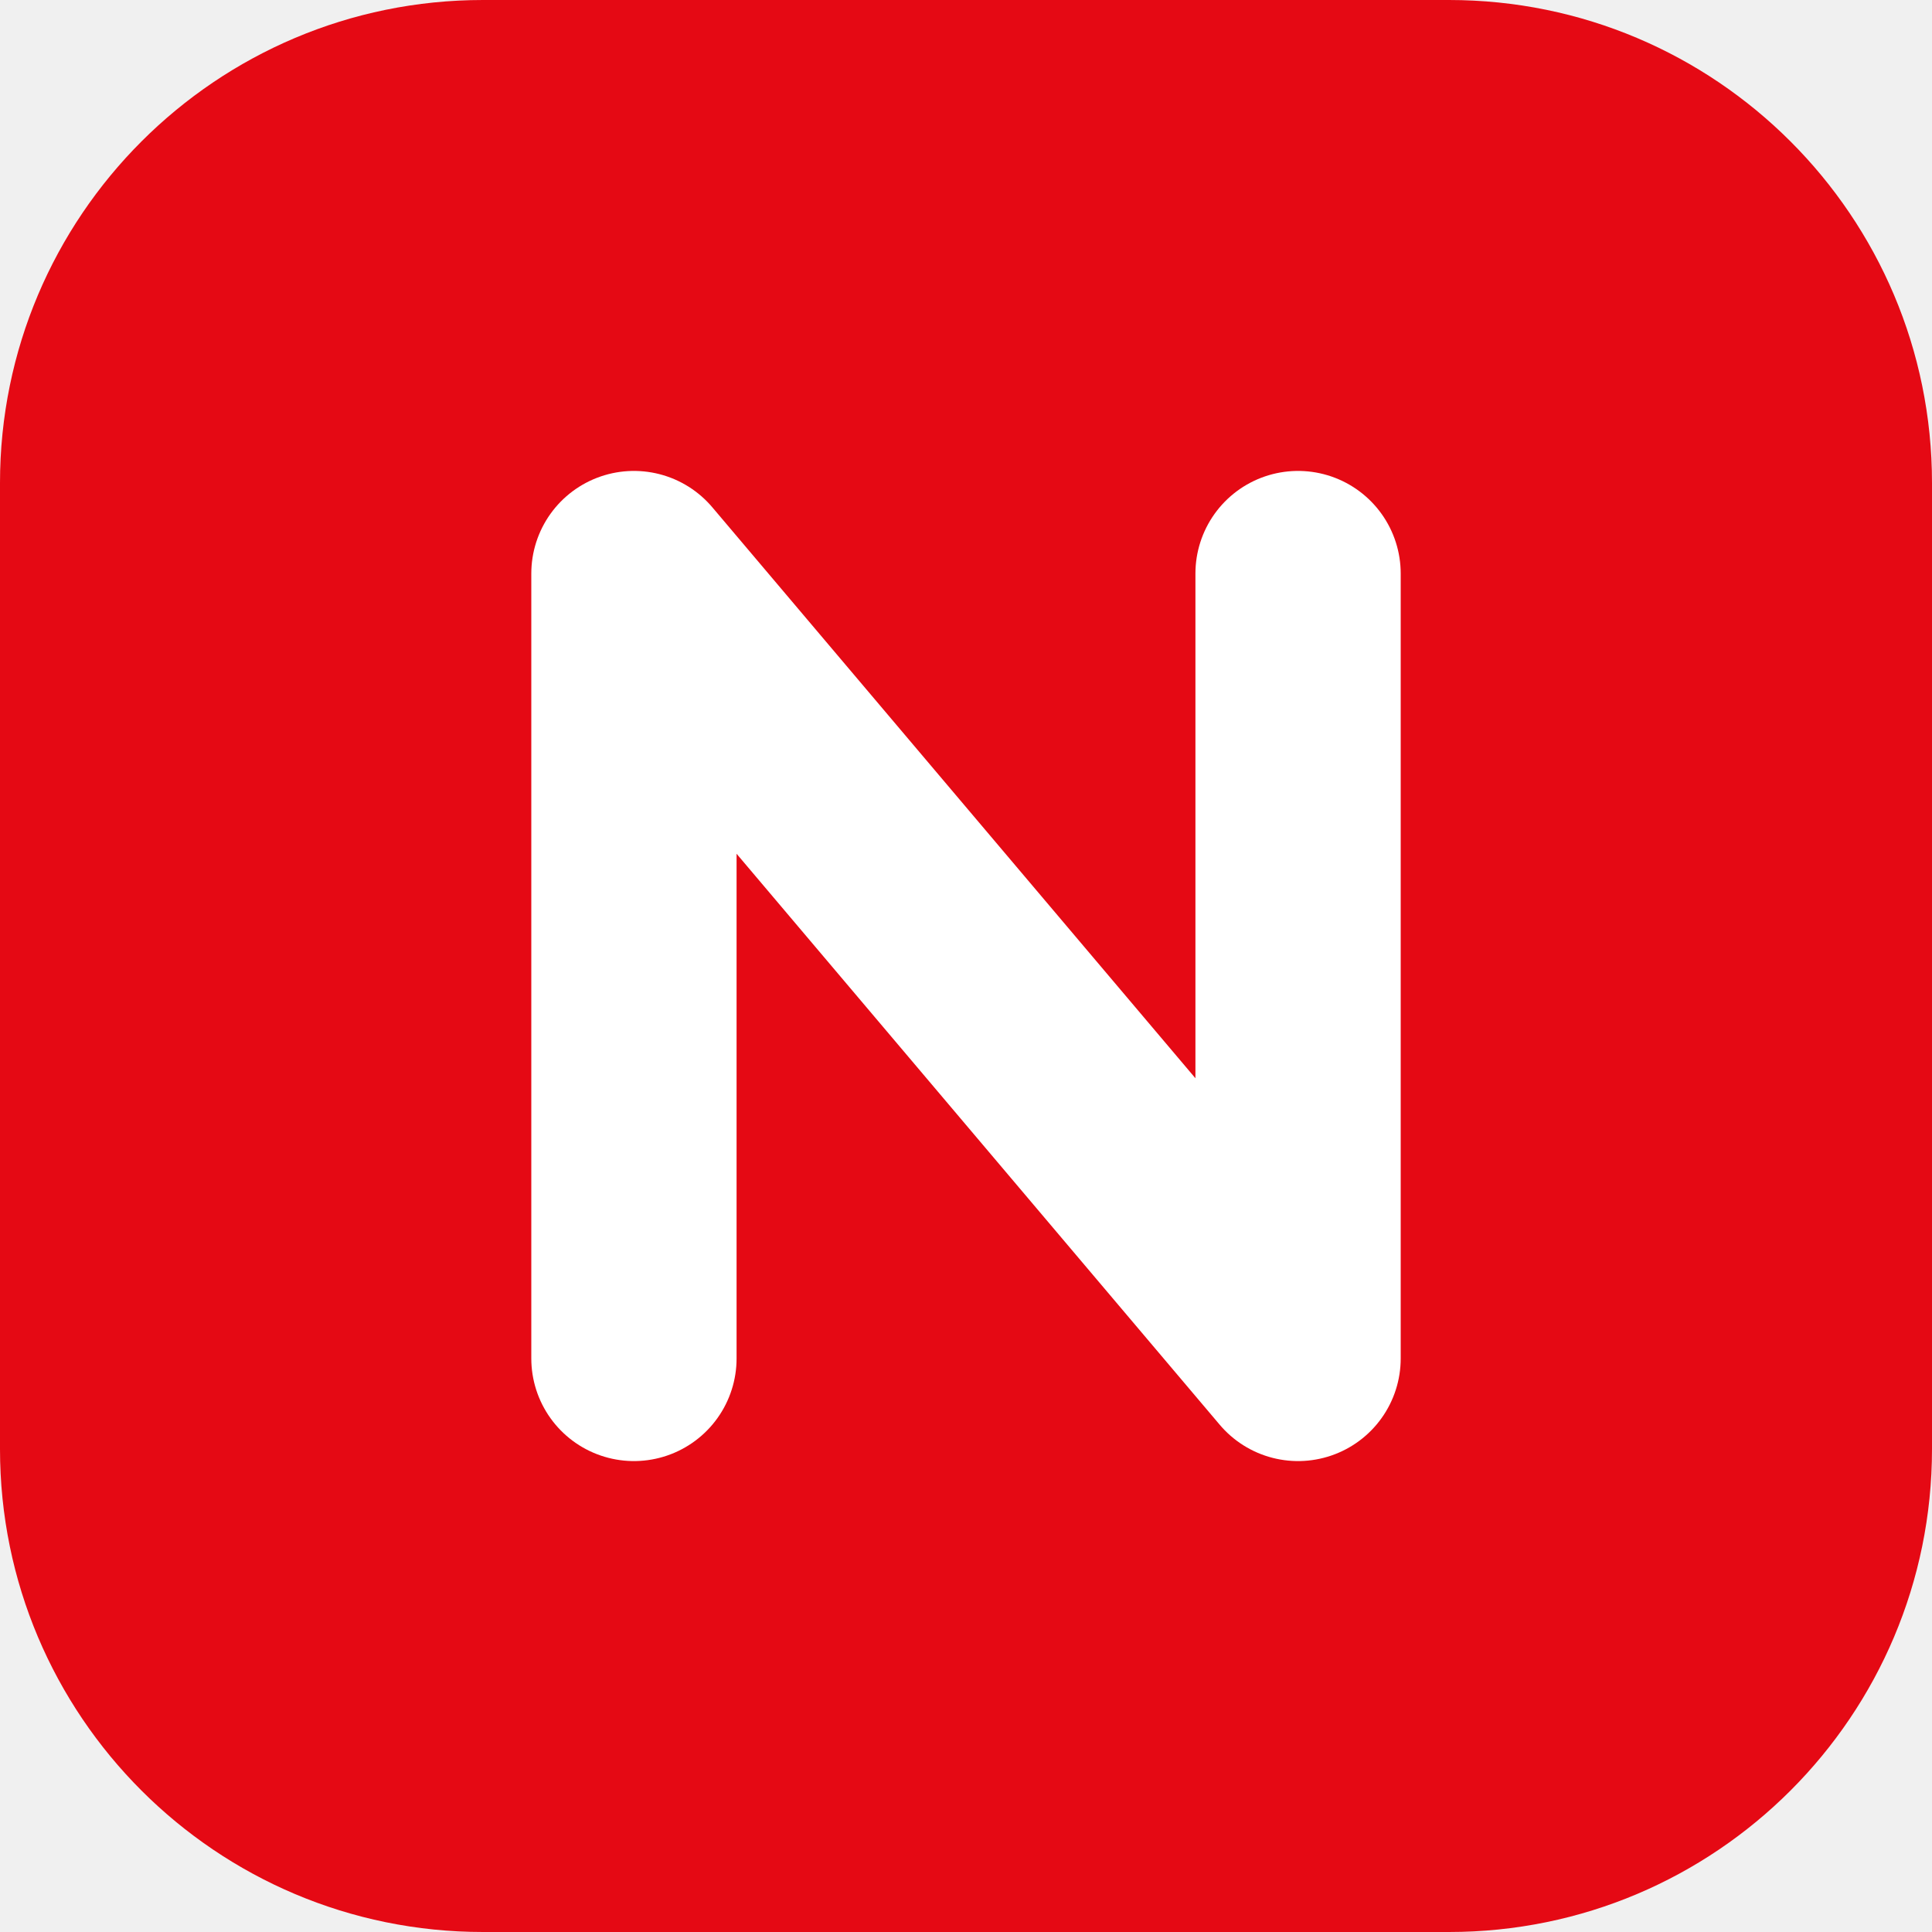
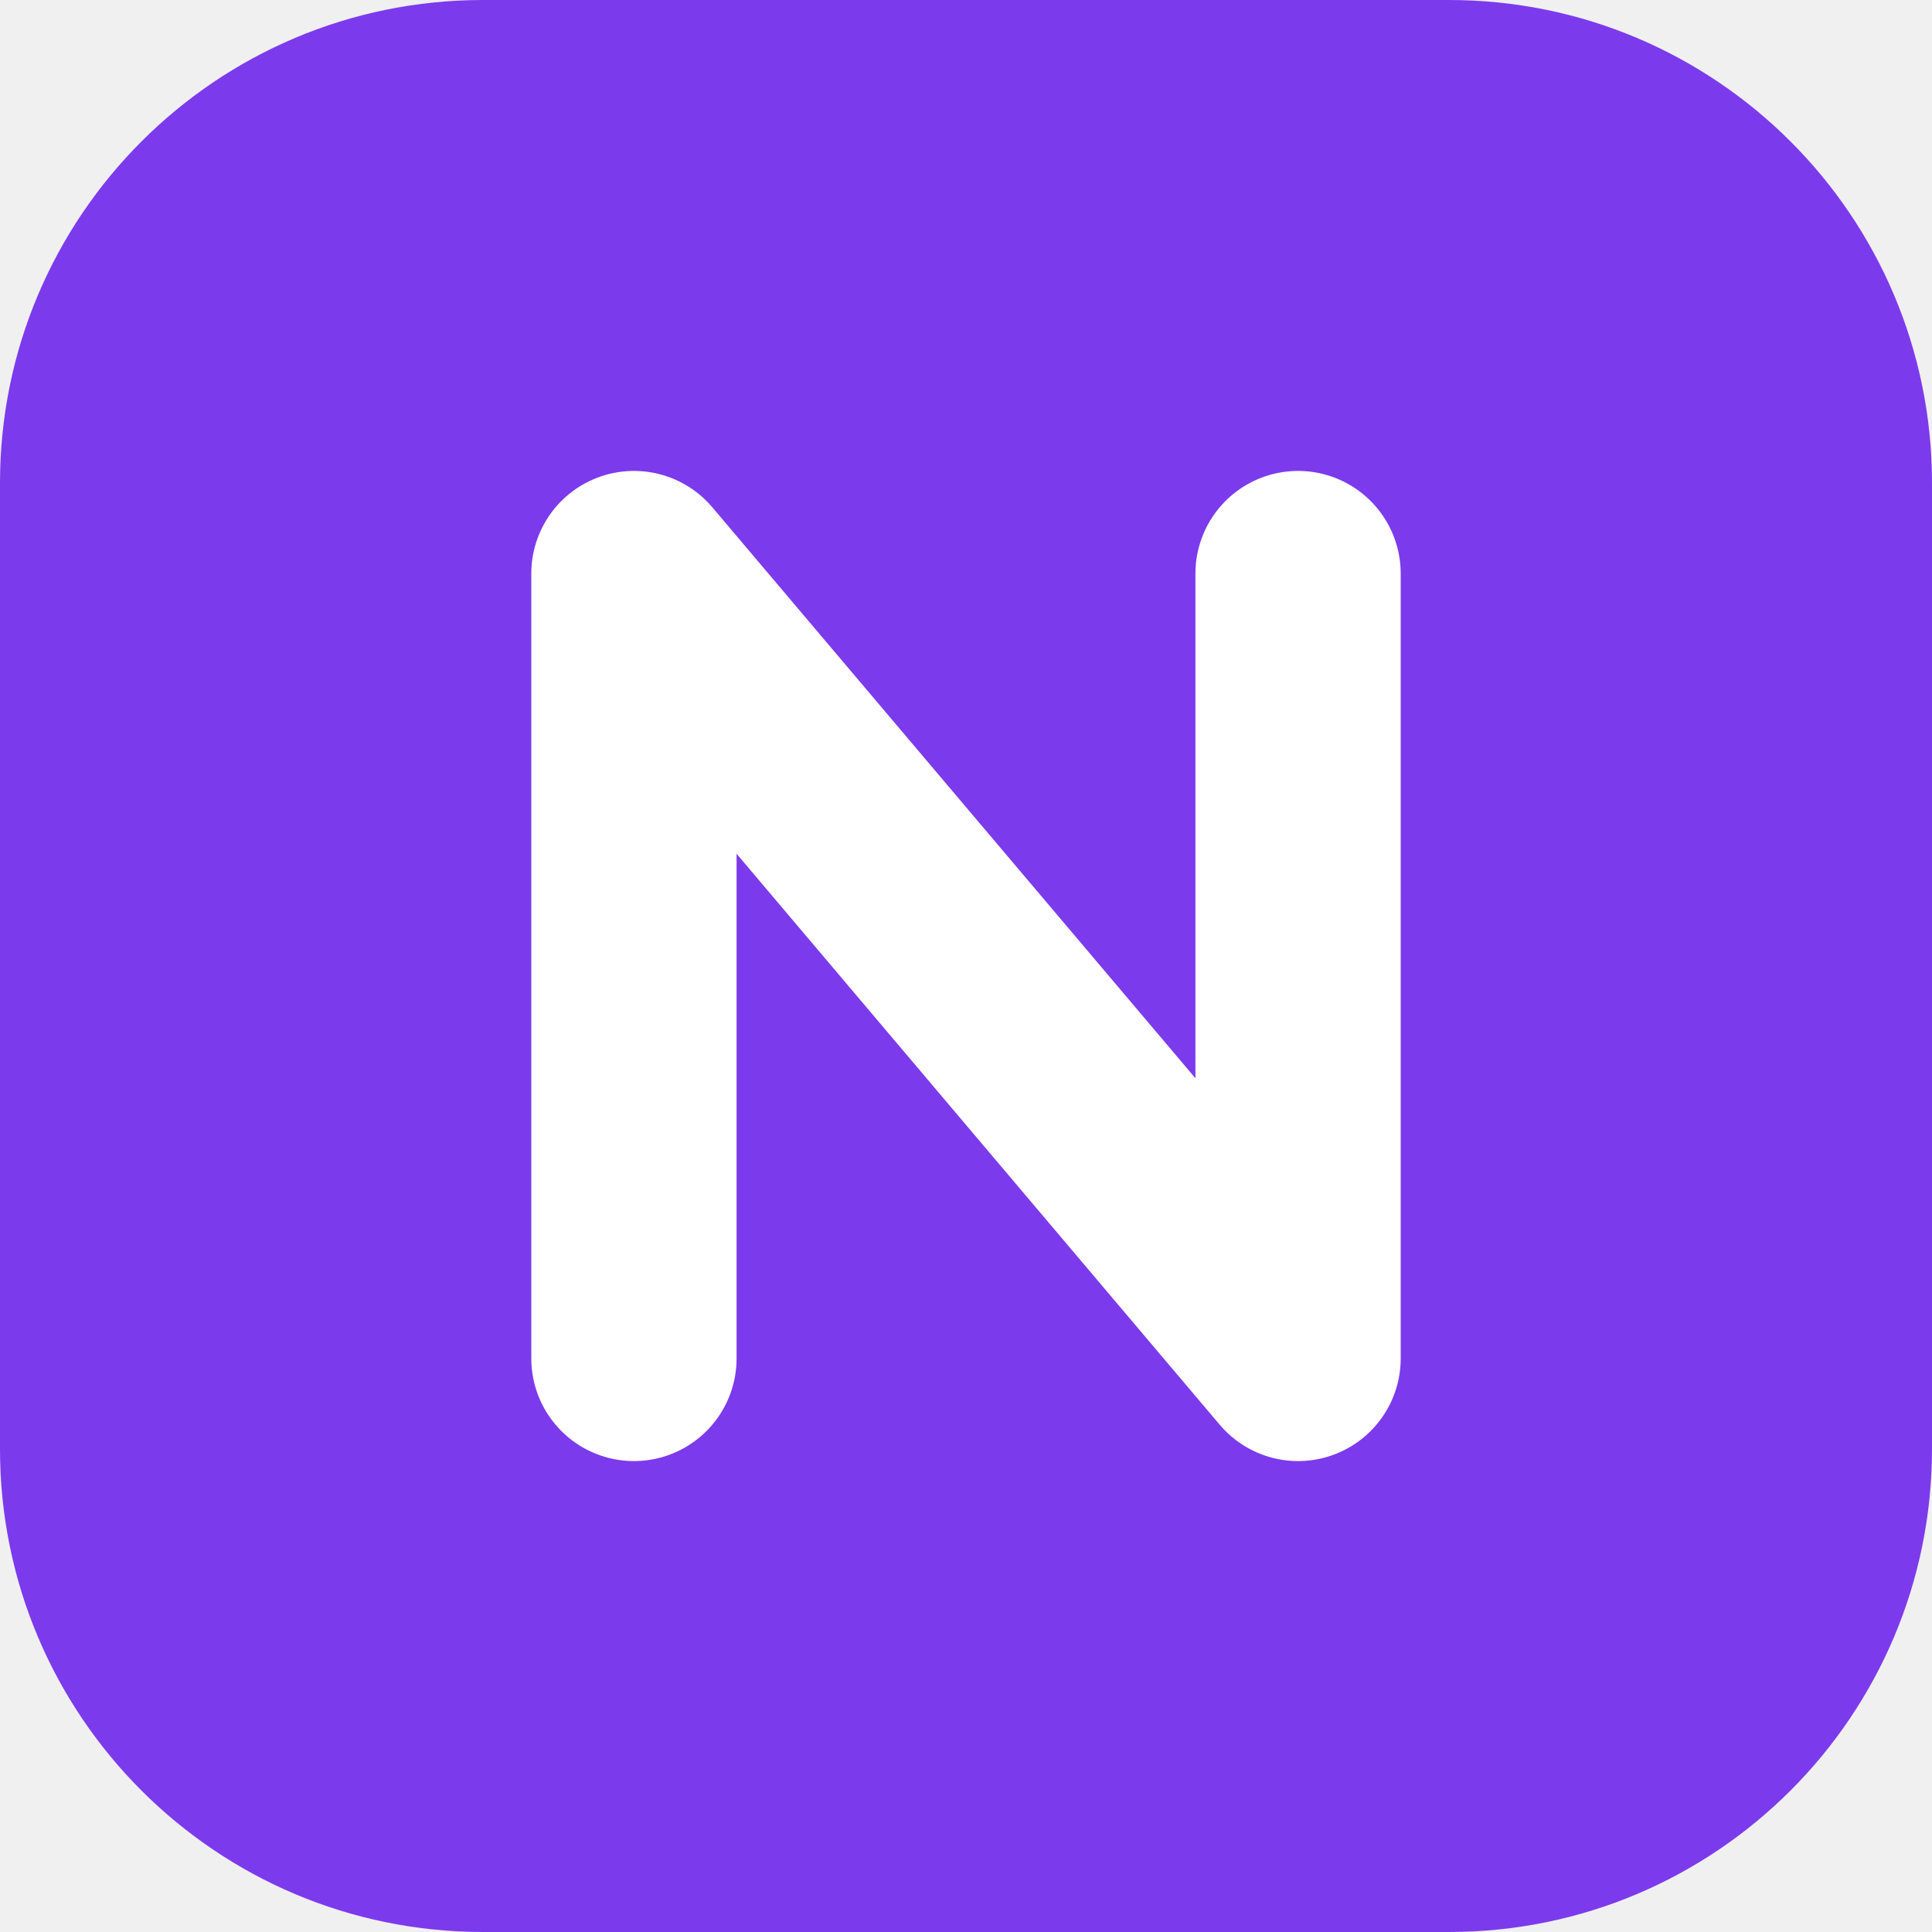
<svg xmlns="http://www.w3.org/2000/svg" width="32" height="32" viewBox="0 0 32 32">
-   <rect width="32" height="32" rx="8" fill="#e50914" />
+   <rect width="32" height="32" rx="8" fill="#7c3aed" />
  <path d="M10.5 22.5v-13l11 13v-13" fill="none" stroke="#fff" stroke-width="3.4" stroke-linecap="round" stroke-linejoin="round" />
</svg>
